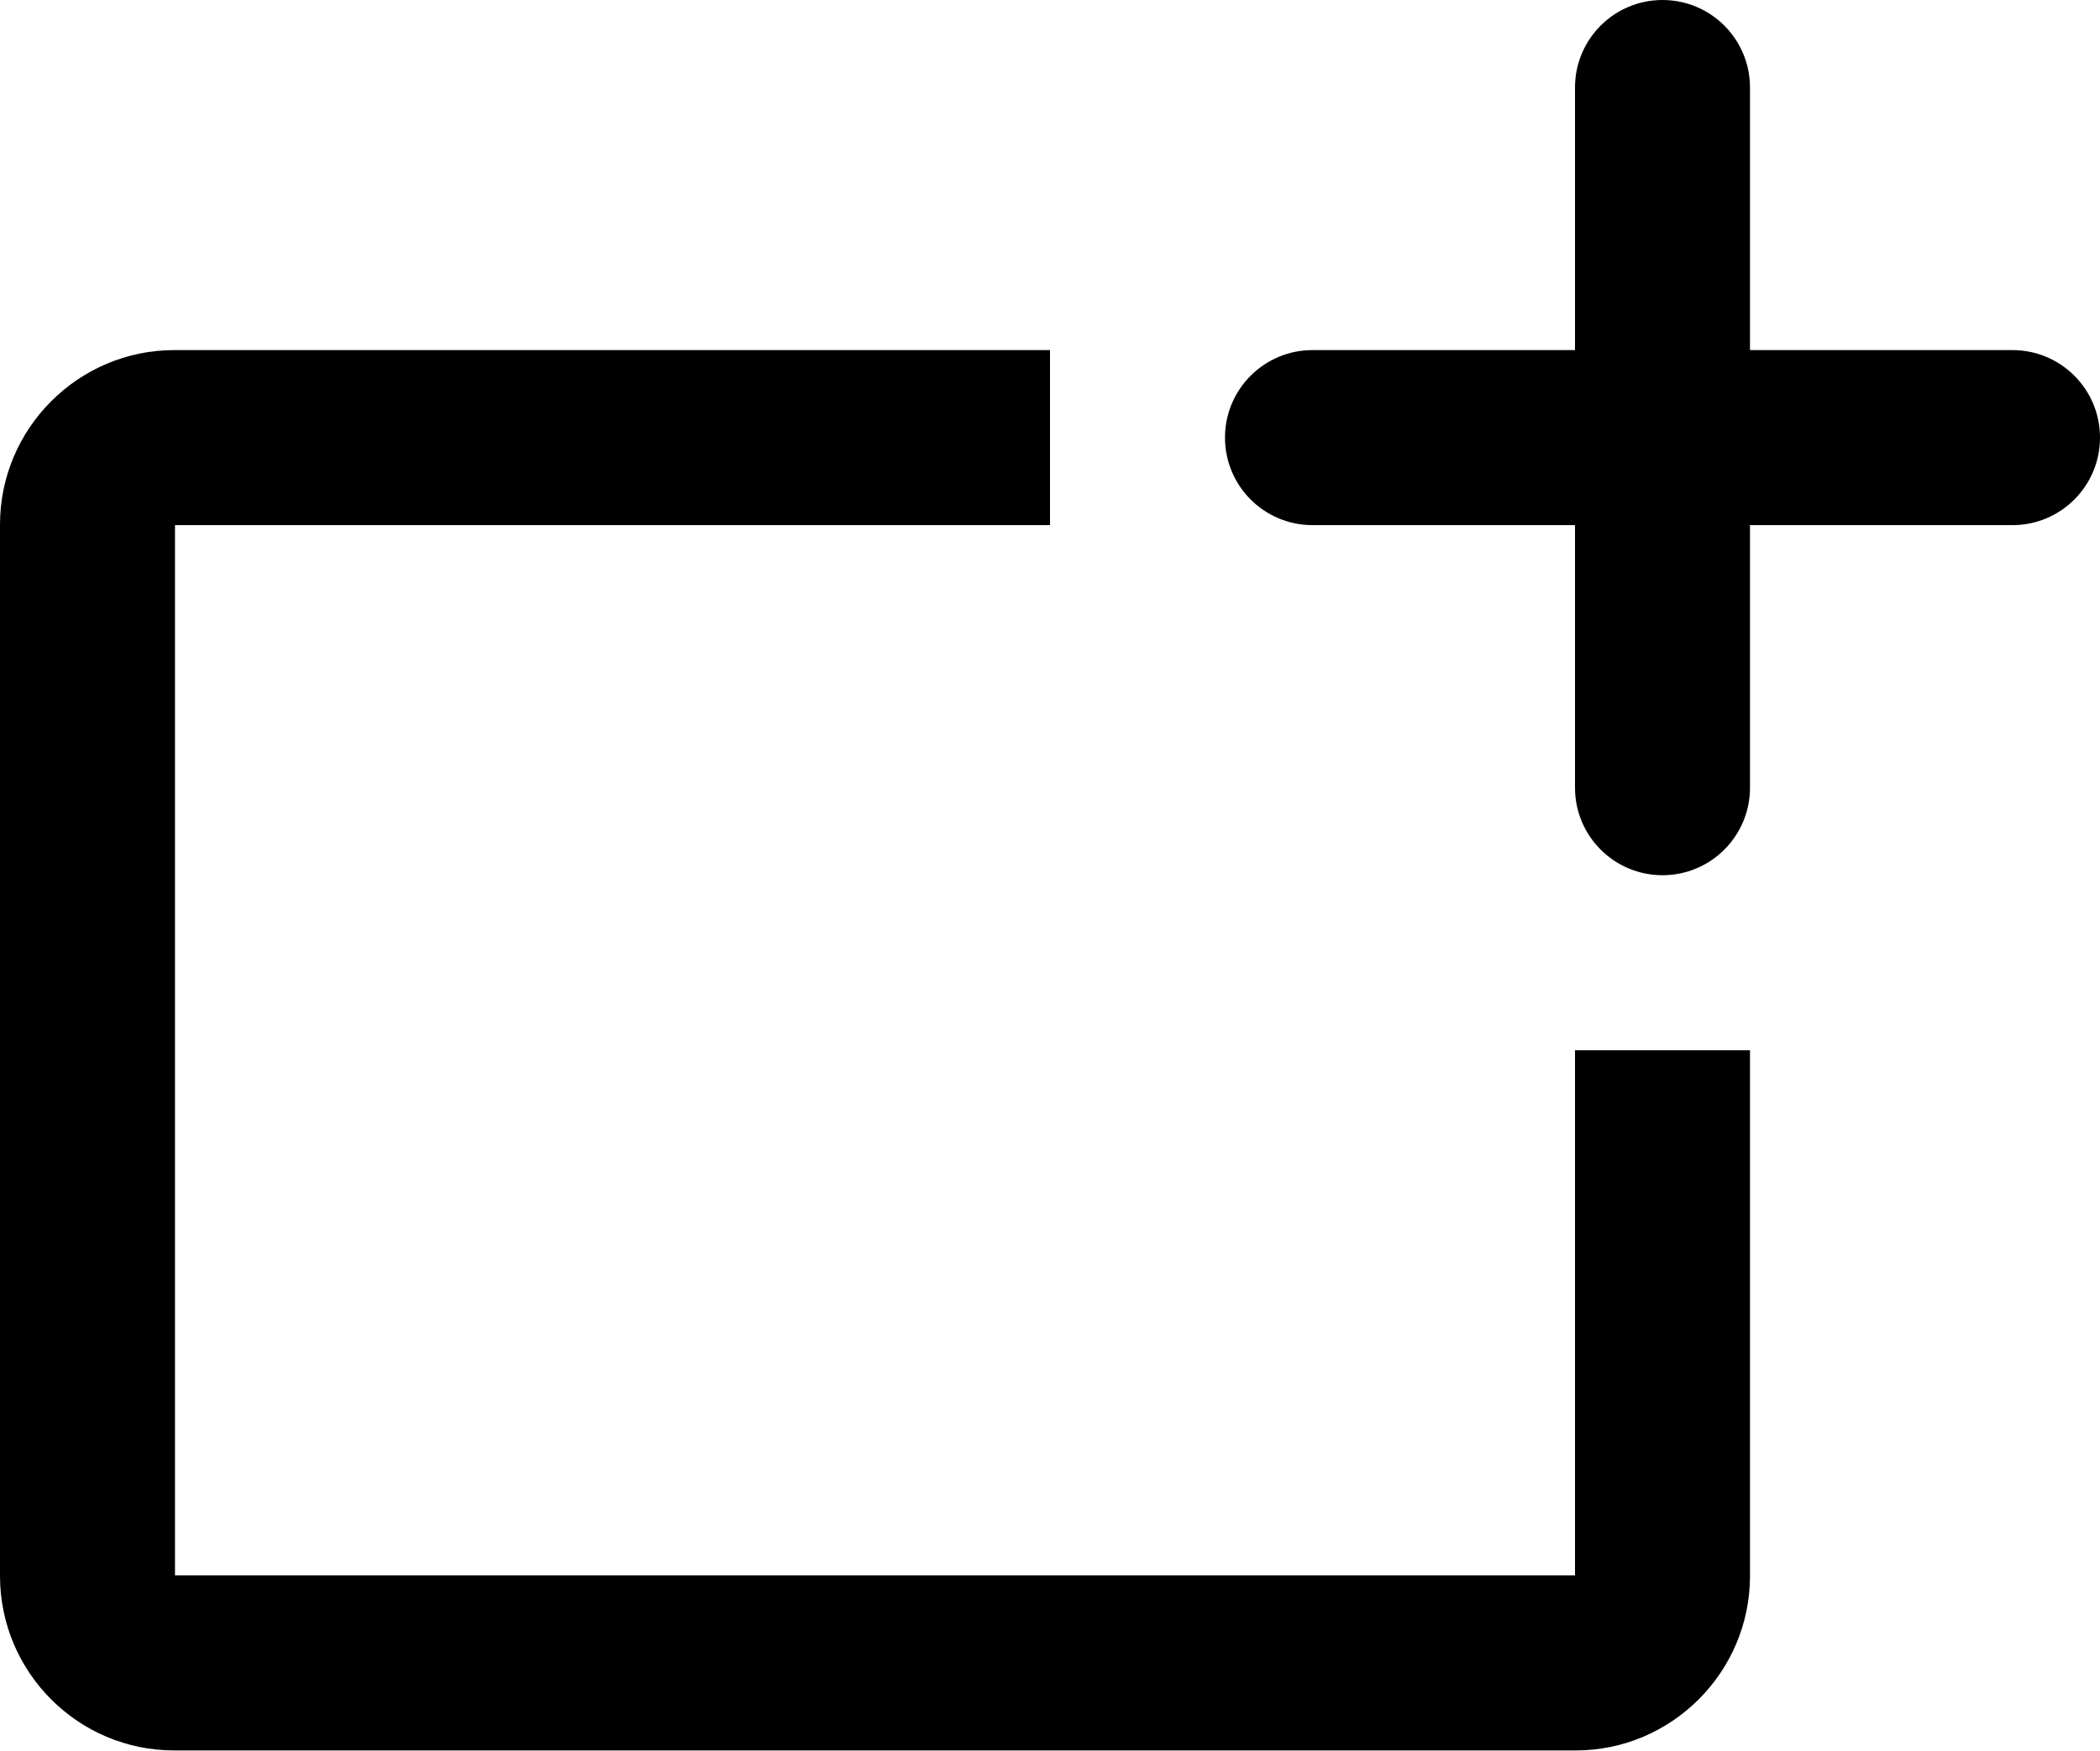
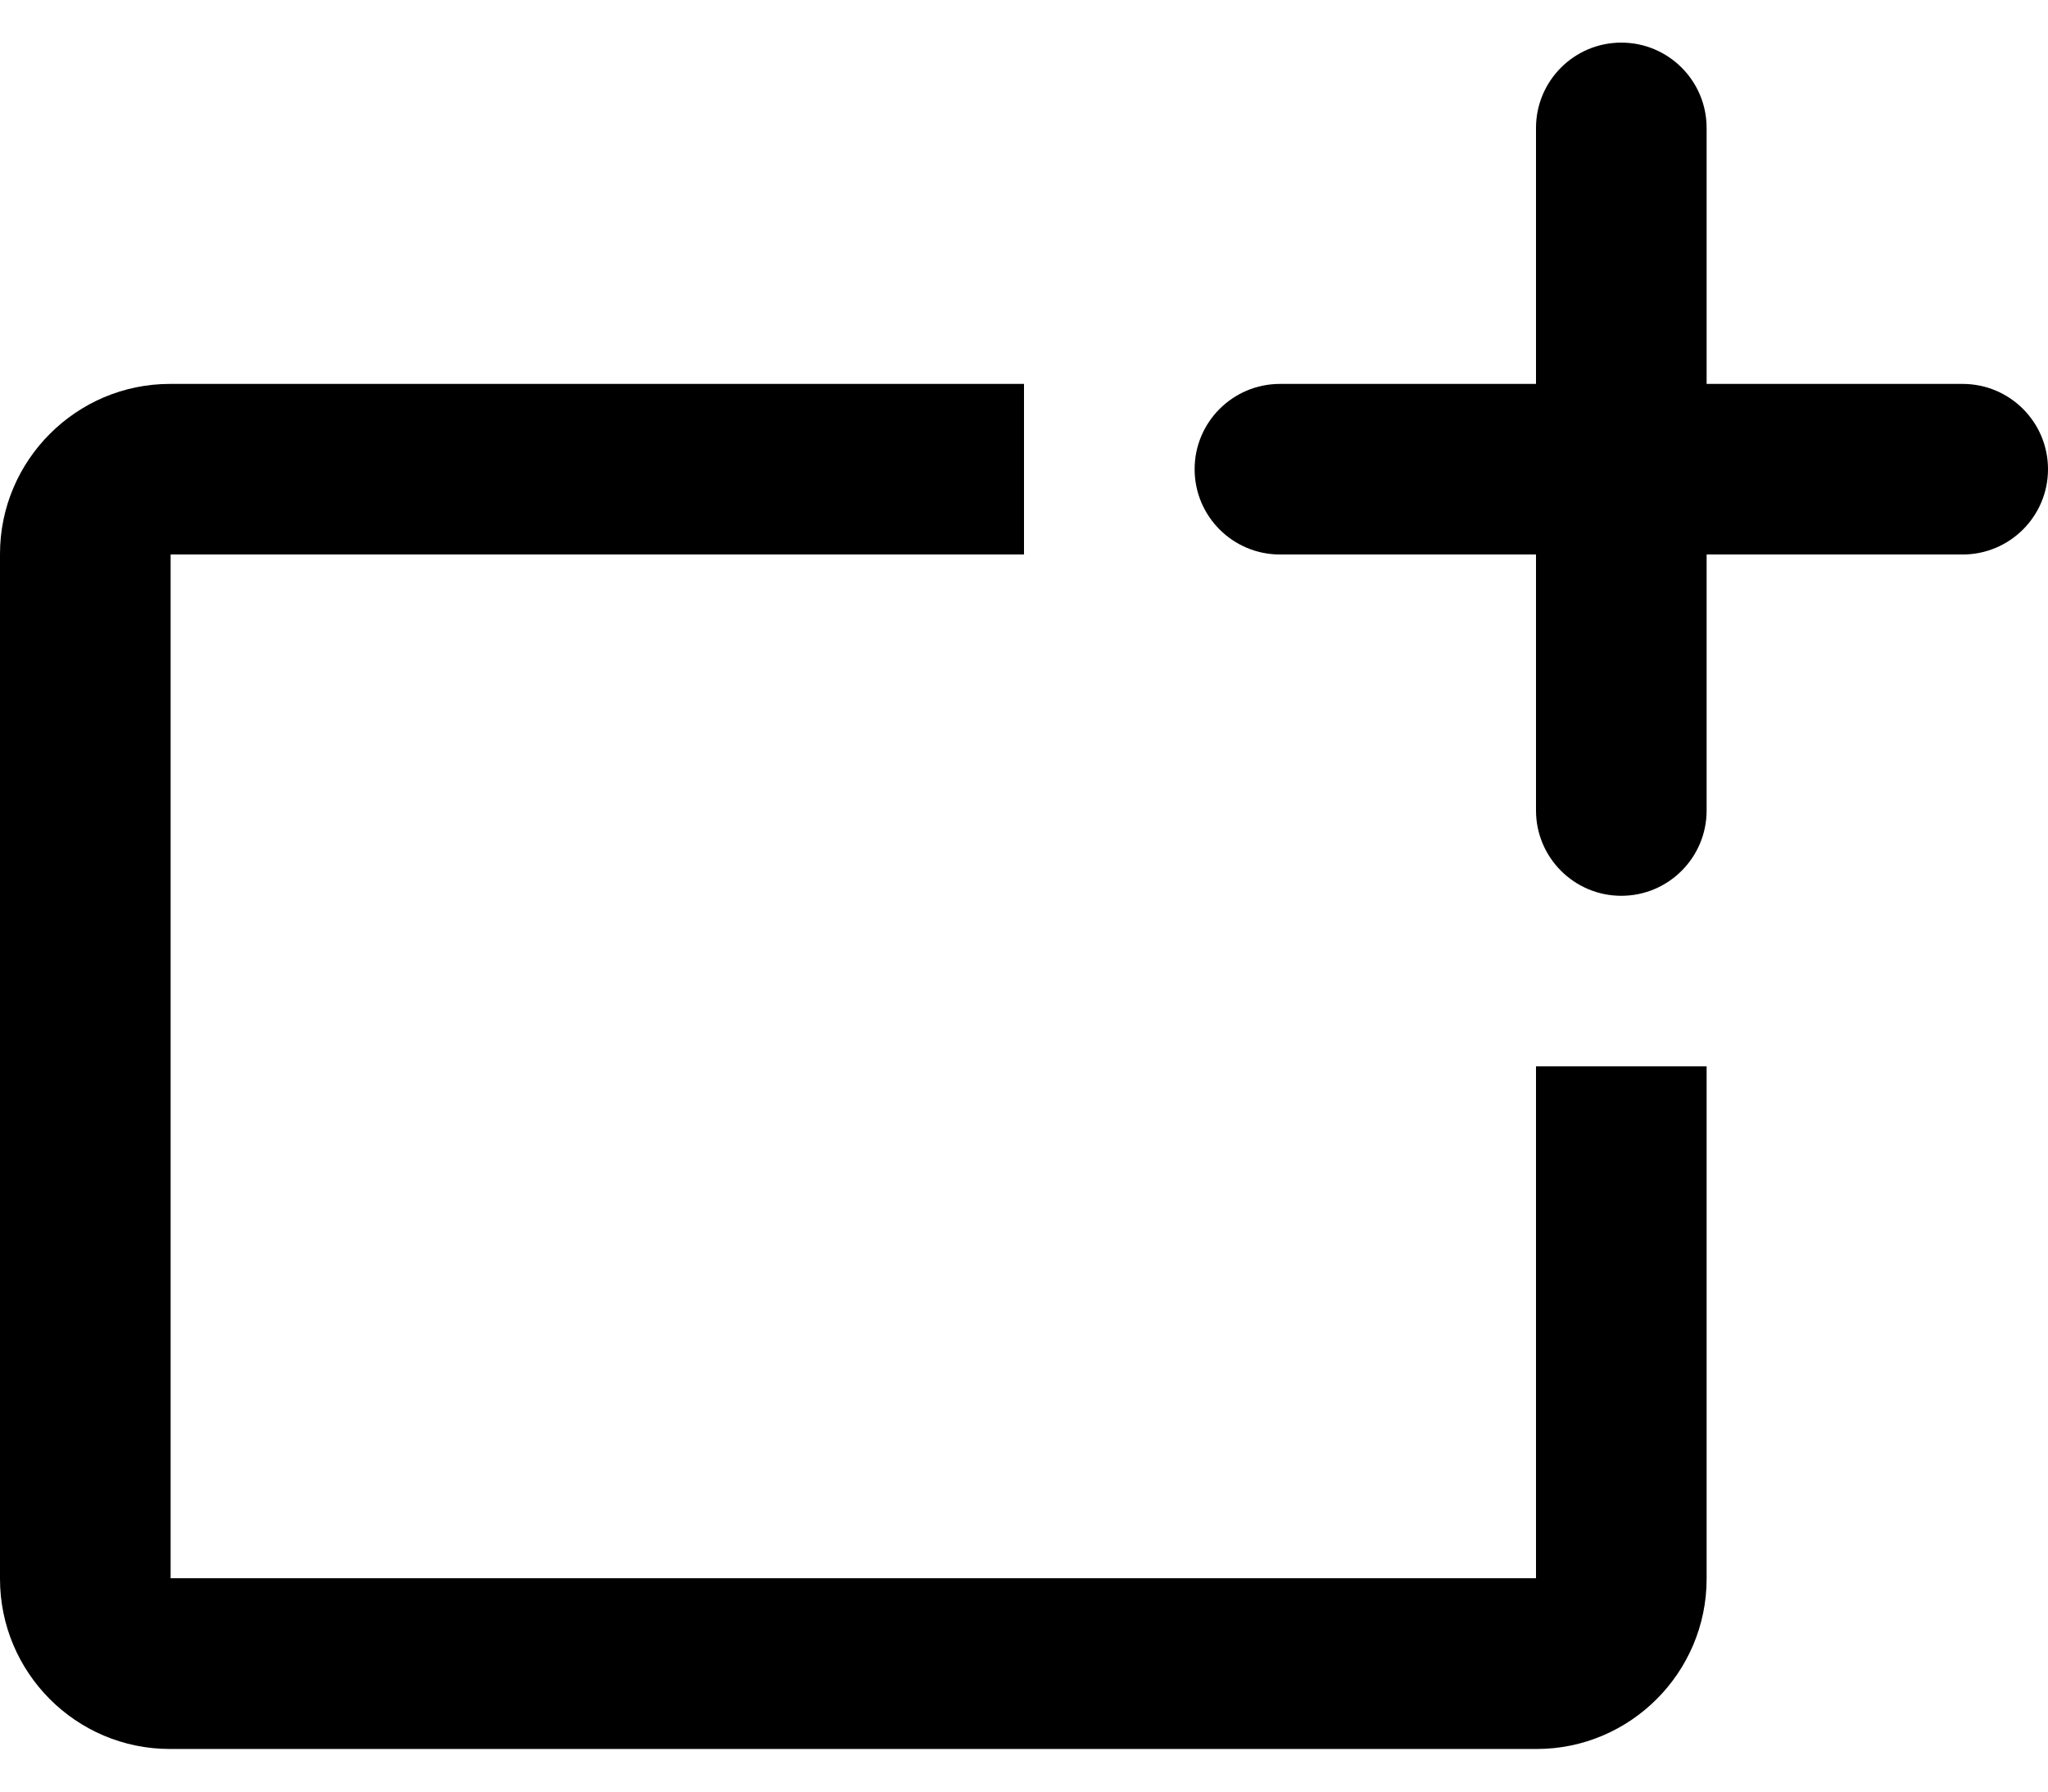
- <svg xmlns="http://www.w3.org/2000/svg" width="24px" height="20px" viewBox="0 0 24 20" version="1.1">
+ <svg xmlns="http://www.w3.org/2000/svg" width="16px" height="14px" viewBox="0 0 16 14" version="1.1">
  <defs />
  <g id="Page-1" stroke="none" stroke-width="1" fill="none" fill-rule="evenodd">
-     <g id="new-tab" fill="#000000">
-       <g id="Page-1">
-         <g id="new-tab">
-           <g id="Page-1">
-             <g id="Style-Guide">
-               <g id="New-Tab">
-                 <g id="Group">
-                   <g id="Rectangle-4" transform="translate(0, 4)">
-                     <g id="path-1-Clipped">
-                       <path d="M15.005,0 L1.991,0 C0.898,0 0,0.893 0,1.994 L0,14.006 C0,15.105 0.891,16 1.991,16 L18.009,16 C19.102,16 20,15.107 20,14.006 L20,4.997 L20,8 L18,8 L18,14 L2,14 L2,2 L12,2 L12,0 L15.005,0 Z" id="Combined-Shape" />
-                     </g>
-                   </g>
-                   <g id="icon-plus" transform="translate(14, 0)" fill-rule="nonzero">
-                     <rect id="Rectangle-5" x="4" y="0" width="2" height="10" rx="1" />
-                     <rect id="Rectangle-6" x="0" y="4" width="10" height="2" rx="1" />
-                   </g>
-                 </g>
-               </g>
-             </g>
-           </g>
-         </g>
+     <g id="Artboard" transform="translate(0, -1)" fill-rule="nonzero" fill="#000000">
+       <g id="Group" transform="translate(0, 1)">
+         <path d="M10.003,3 L1.327,3 C0.599,3 0,3.595 0,4.329 L0,12.337 C0,13.07 0.594,13.667 1.327,13.667 L12.006,13.667 C12.735,13.667 13.333,13.071 13.333,12.337 L13.333,6.331 L13.333,8.333 L12,8.333 L12,12.333 L1.333,12.333 L1.333,4.333 L8,4.333 L8,3 L10.003,3 Z" id="Combined-Shape" />
+         <rect id="Rectangle-5" x="12" y="0.333" width="1.333" height="6.667" rx="0.667" />
+         <rect id="Rectangle-6" x="9.333" y="3" width="6.667" height="1.333" rx="0.667" />
      </g>
    </g>
  </g>
</svg>
